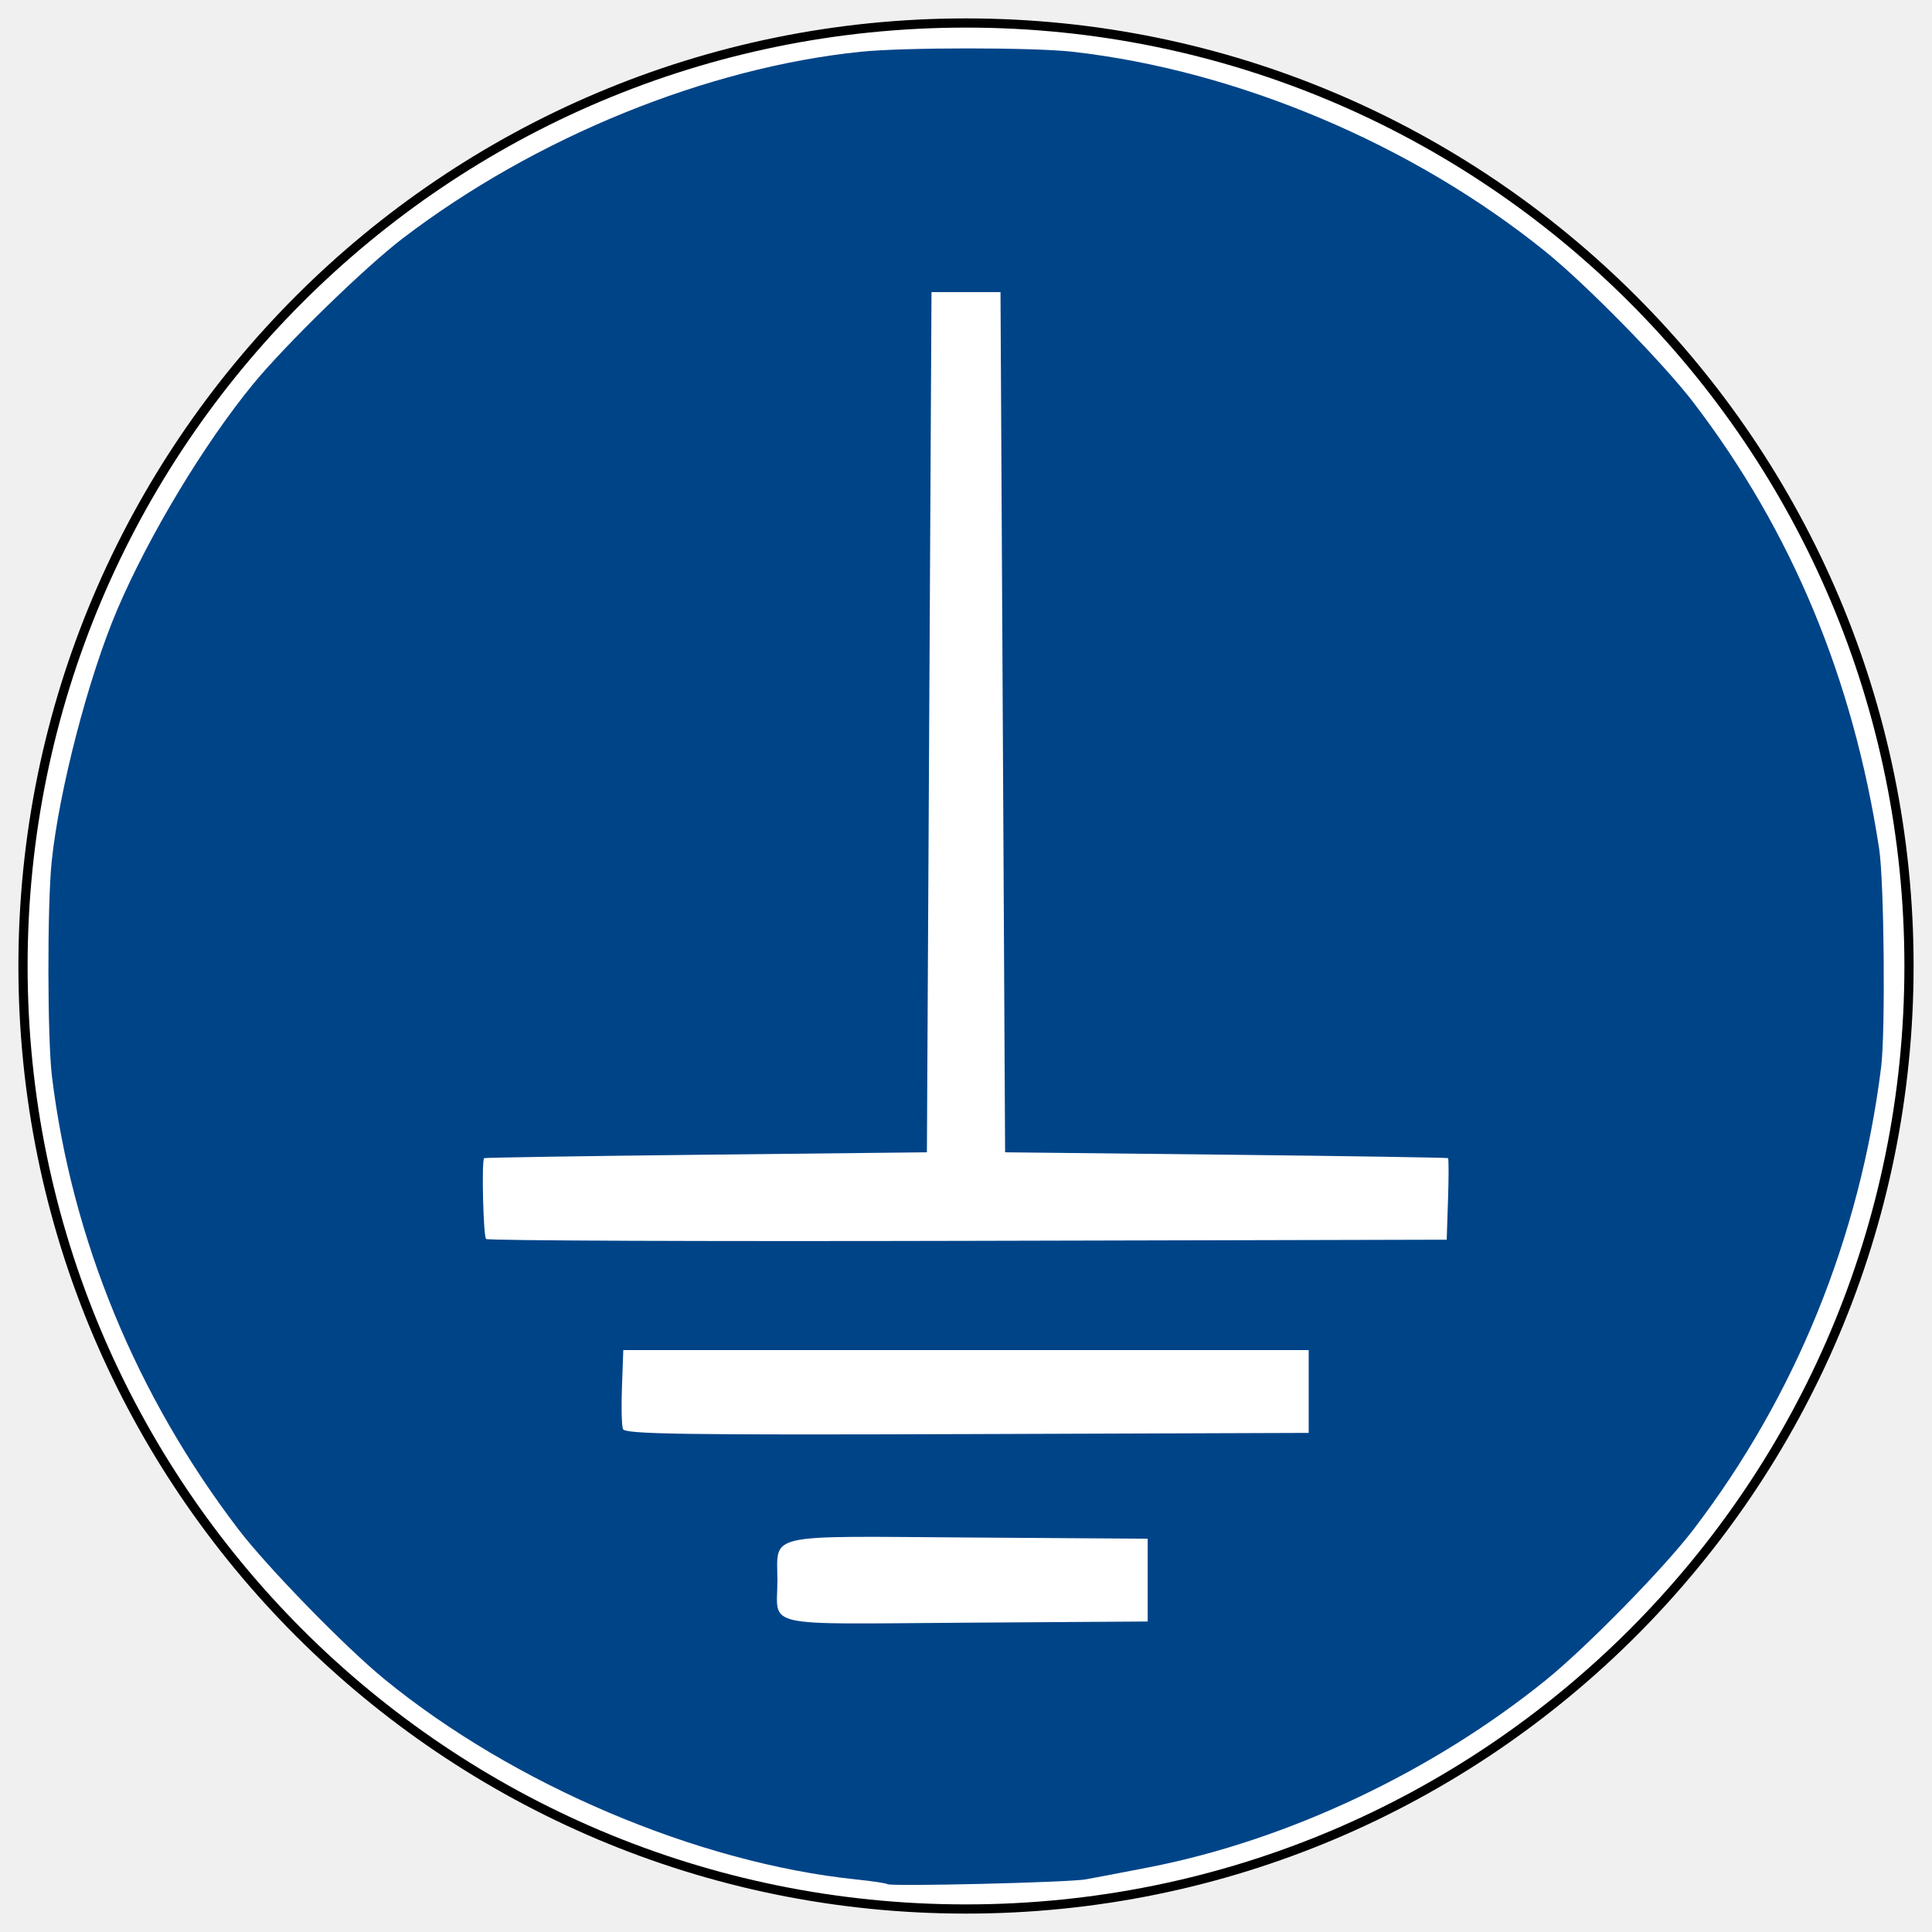
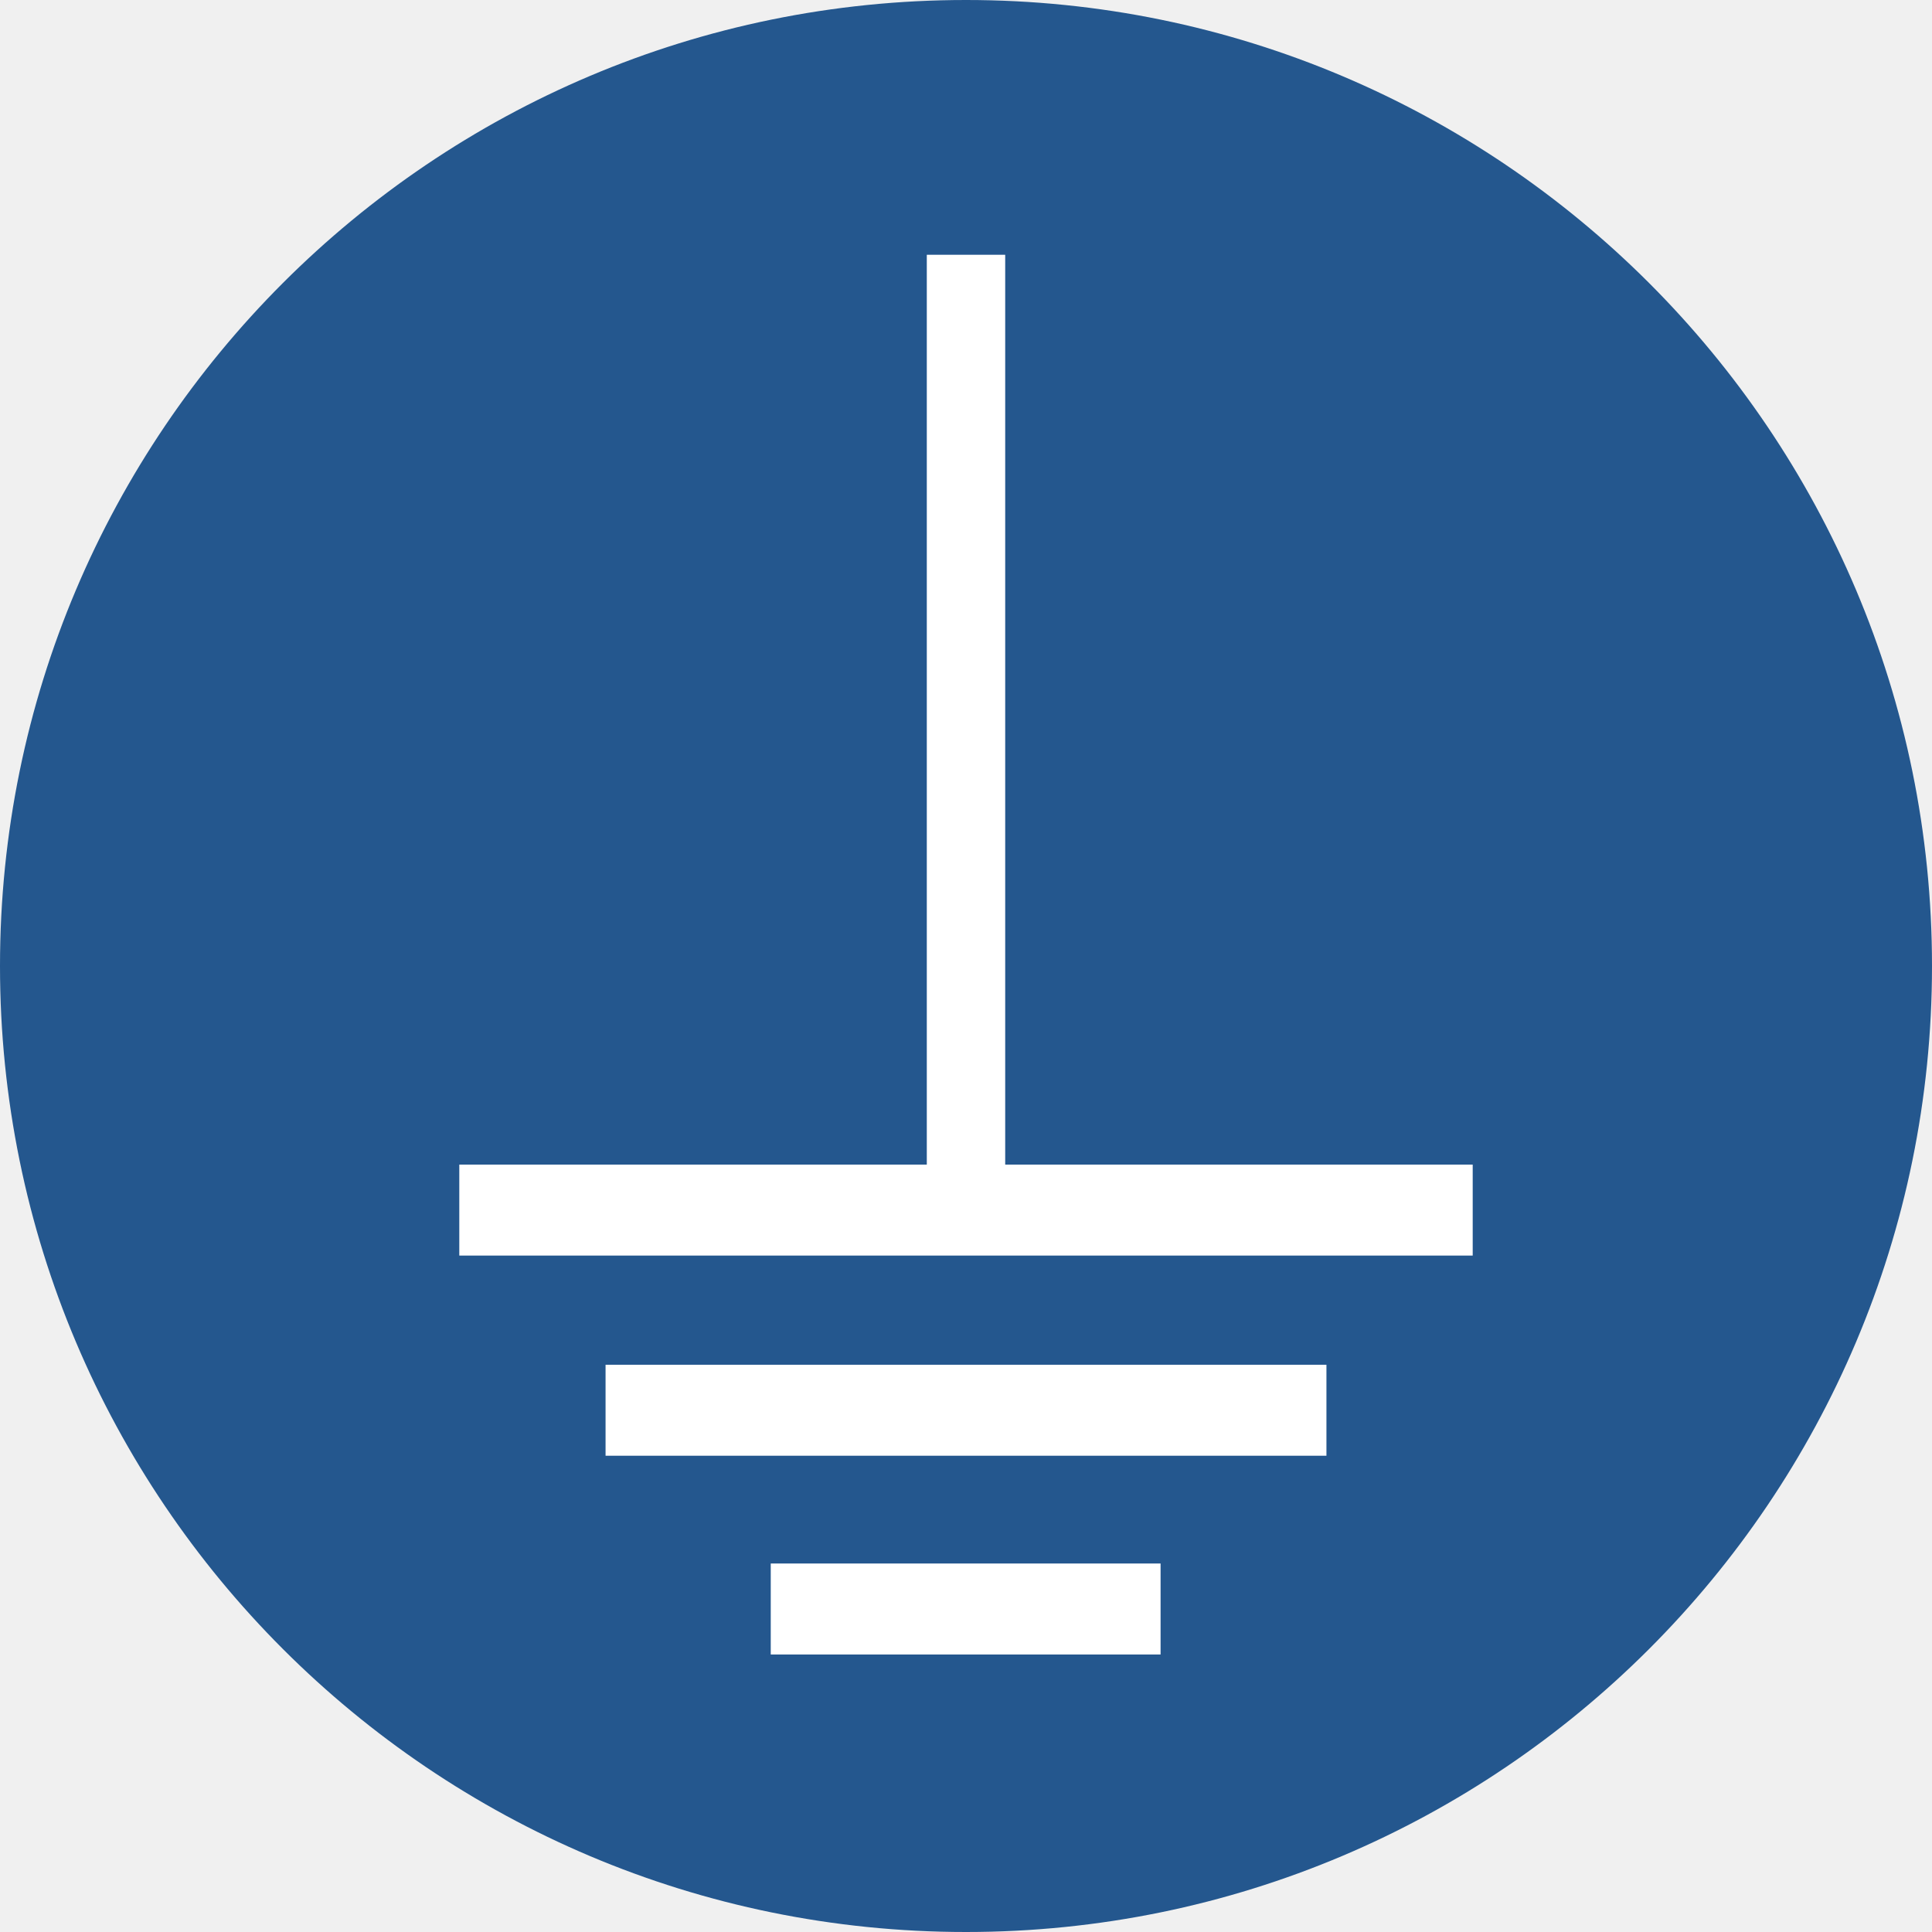
- <svg xmlns="http://www.w3.org/2000/svg" version="1.1" width="420px" height="420px" viewBox="-10 -10 420 420">
-   <defs id="def1" />
-   <circle cx="200" cy="200" r="205" style="fill :#ffffff; stroke :#000000; stroke-width :2;" />
-   <path style="fill :#004488; stroke :none;" d="M 182.89,399.59 C 182.68,399.4 179.65,398.94 176.17,398.58 141.65,395 101.58,377.98 73.5,354.98 64.971,347.99 48.098,330.67 41.857,322.5 19.629,293.4 5.613,259.36 1.294,224 0.299,215.85 0.259,186.86 1.229,177.36 2.813,161.87 9.245,137.15 15.502,122.5 22.403,106.35 34.344,86.523 45.02,73.5 52.014,64.967 69.333,48.095 77.5,41.857 106.29,19.867 143.61,4.67 177.24,1.24 186.63,0.282 214.6,0.286 223.12,1.247 259.04,5.294 297.13,21.391 326,44.719 334.86,51.875 351.66,69.018 358.14,77.5 379.53,105.5 392.86,137.55 398.51,174.5 399.6,181.68 399.9,214.31 398.94,222 394.32,258.97 380.33,293.45 358.14,322.5 351.66,330.99 334.85,348.13 326,355.28 301.34,375.2 269.98,390.01 240,395.89 234.22,397.02 227.93,398.22 226,398.56 222.16,399.24 183.52,400.16 182.89,399.59 z M 239.5,333.5 239.5,324.5 200.5,324.24 C 155.76,323.93 159,323.2 159,333.61 159,344 154.82,343.06 199.86,342.76 L 239.5,342.5 239.5,333.5 z M 274.5,292.5 274.5,283.5 200,283.5 125.5,283.5 125.21,291.41 C 125.04,295.76 125.14,299.93 125.43,300.67 125.85,301.78 138.75,301.97 200.22,301.76 L 274.5,301.5 274.5,292.5 z M 304.79,250.75 C 304.95,245.94 304.95,241.9 304.79,241.77 304.63,241.65 282.9,241.31 256.5,241.02 L 208.5,240.5 208,147 207.5,53.5 200,53.5 192.5,53.5 192,147 191.5,240.5 143.5,241.02 C 117.1,241.31 95.388,241.65 95.25,241.77 94.666,242.3 95.06,258.73 95.671,259.34 96.04,259.71 143.18,259.89 200.42,259.75 L 304.5,259.5 304.79,250.75 z" />
+ <svg xmlns="http://www.w3.org/2000/svg" width="265" height="265" fill-rule="evenodd">
+   <path d="M265 132.5c0 73.171-59.326 132.5-132.502 132.5S0 205.671 0 132.5 59.326 0 132.498 0 265 59.33 265 132.5" fill="#24578e" />
+   <path d="M181.939 187.194H83.061v12.479h98.878zm-22.75 27.262h-53.471v12.479h53.471zm-96.19-42.237h139.002V159.74h-64.125V34.945h-10.752V159.74H62.999z" fill="#fff" />
</svg>
